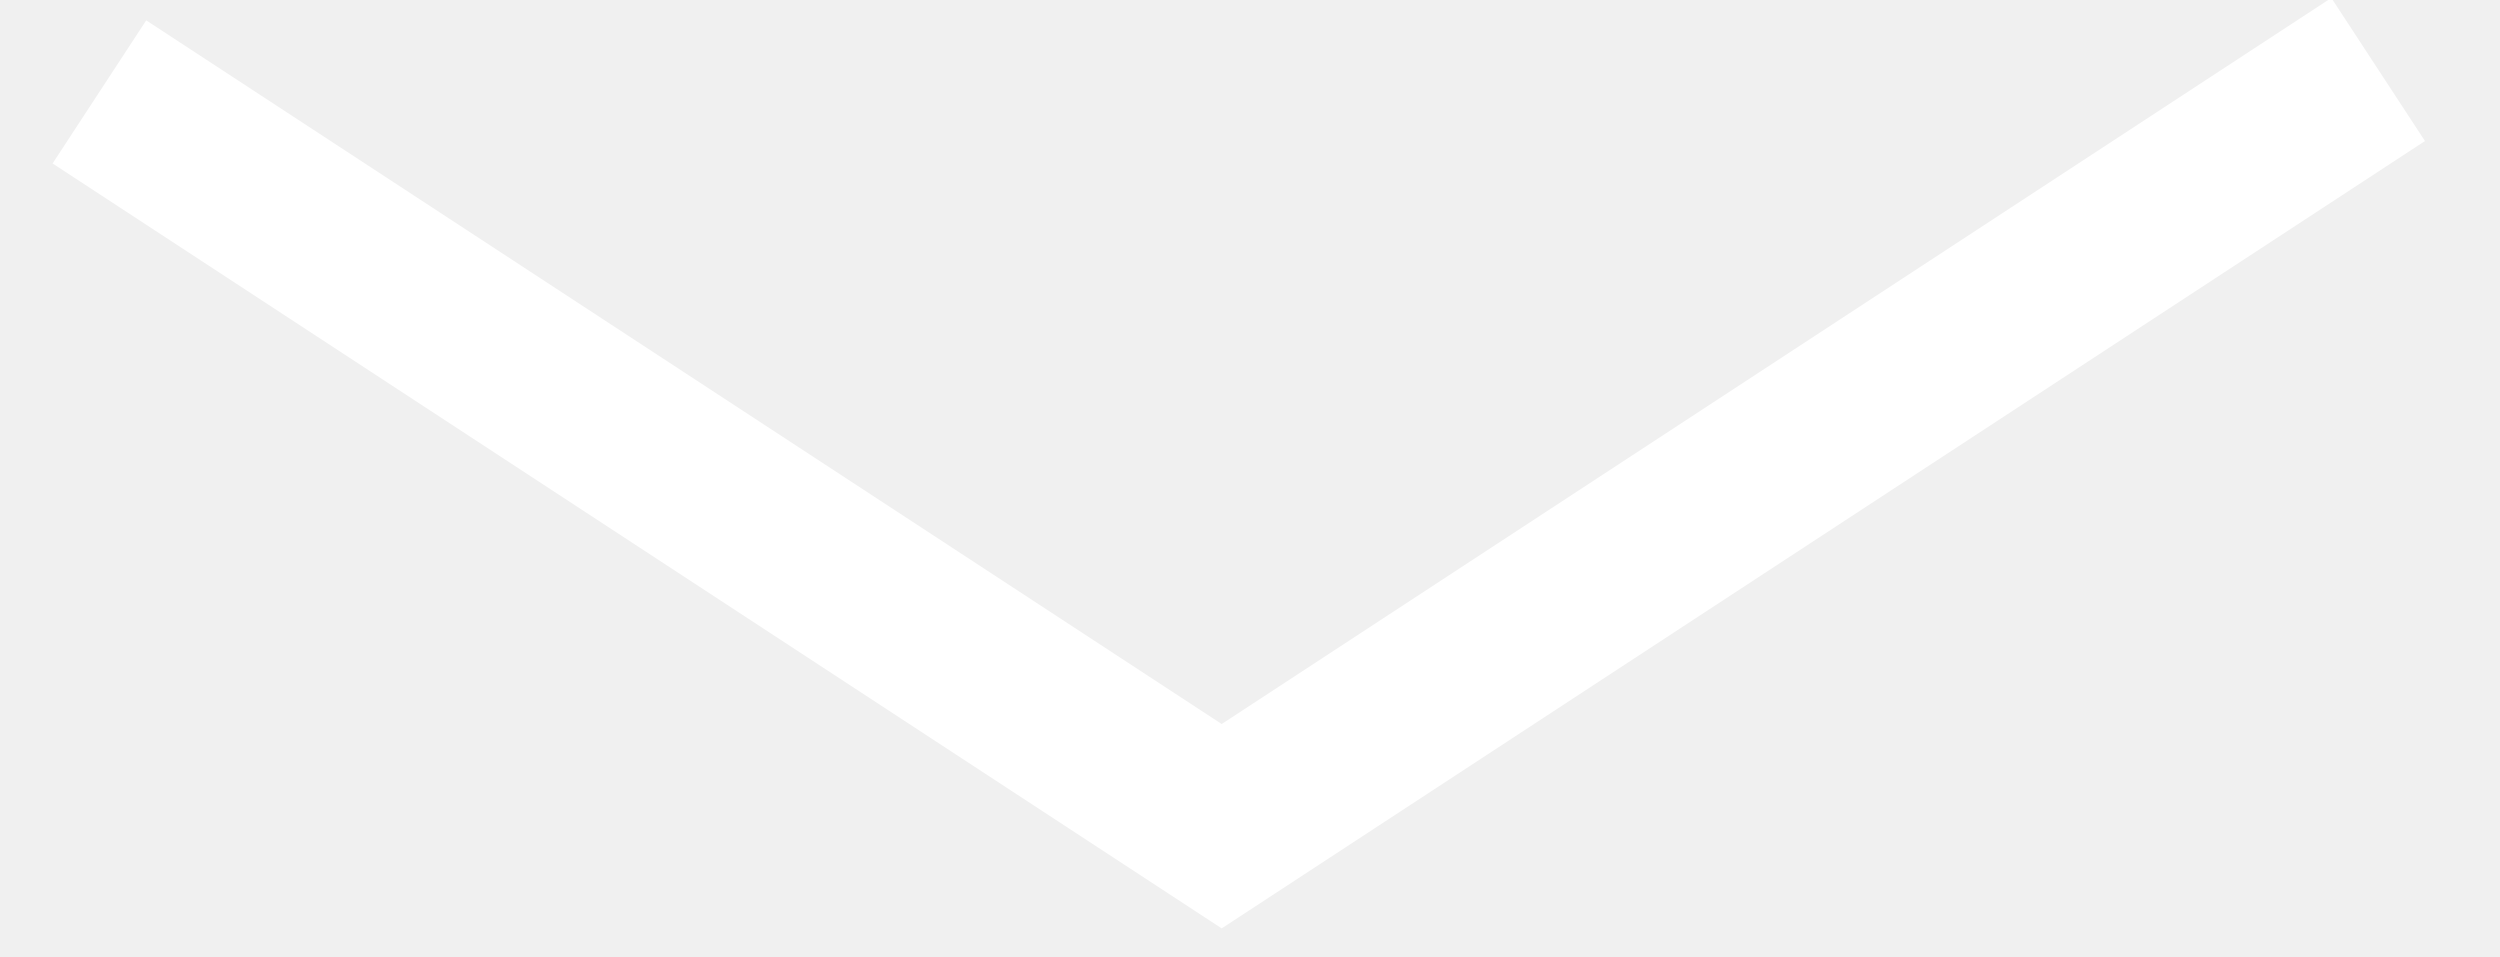
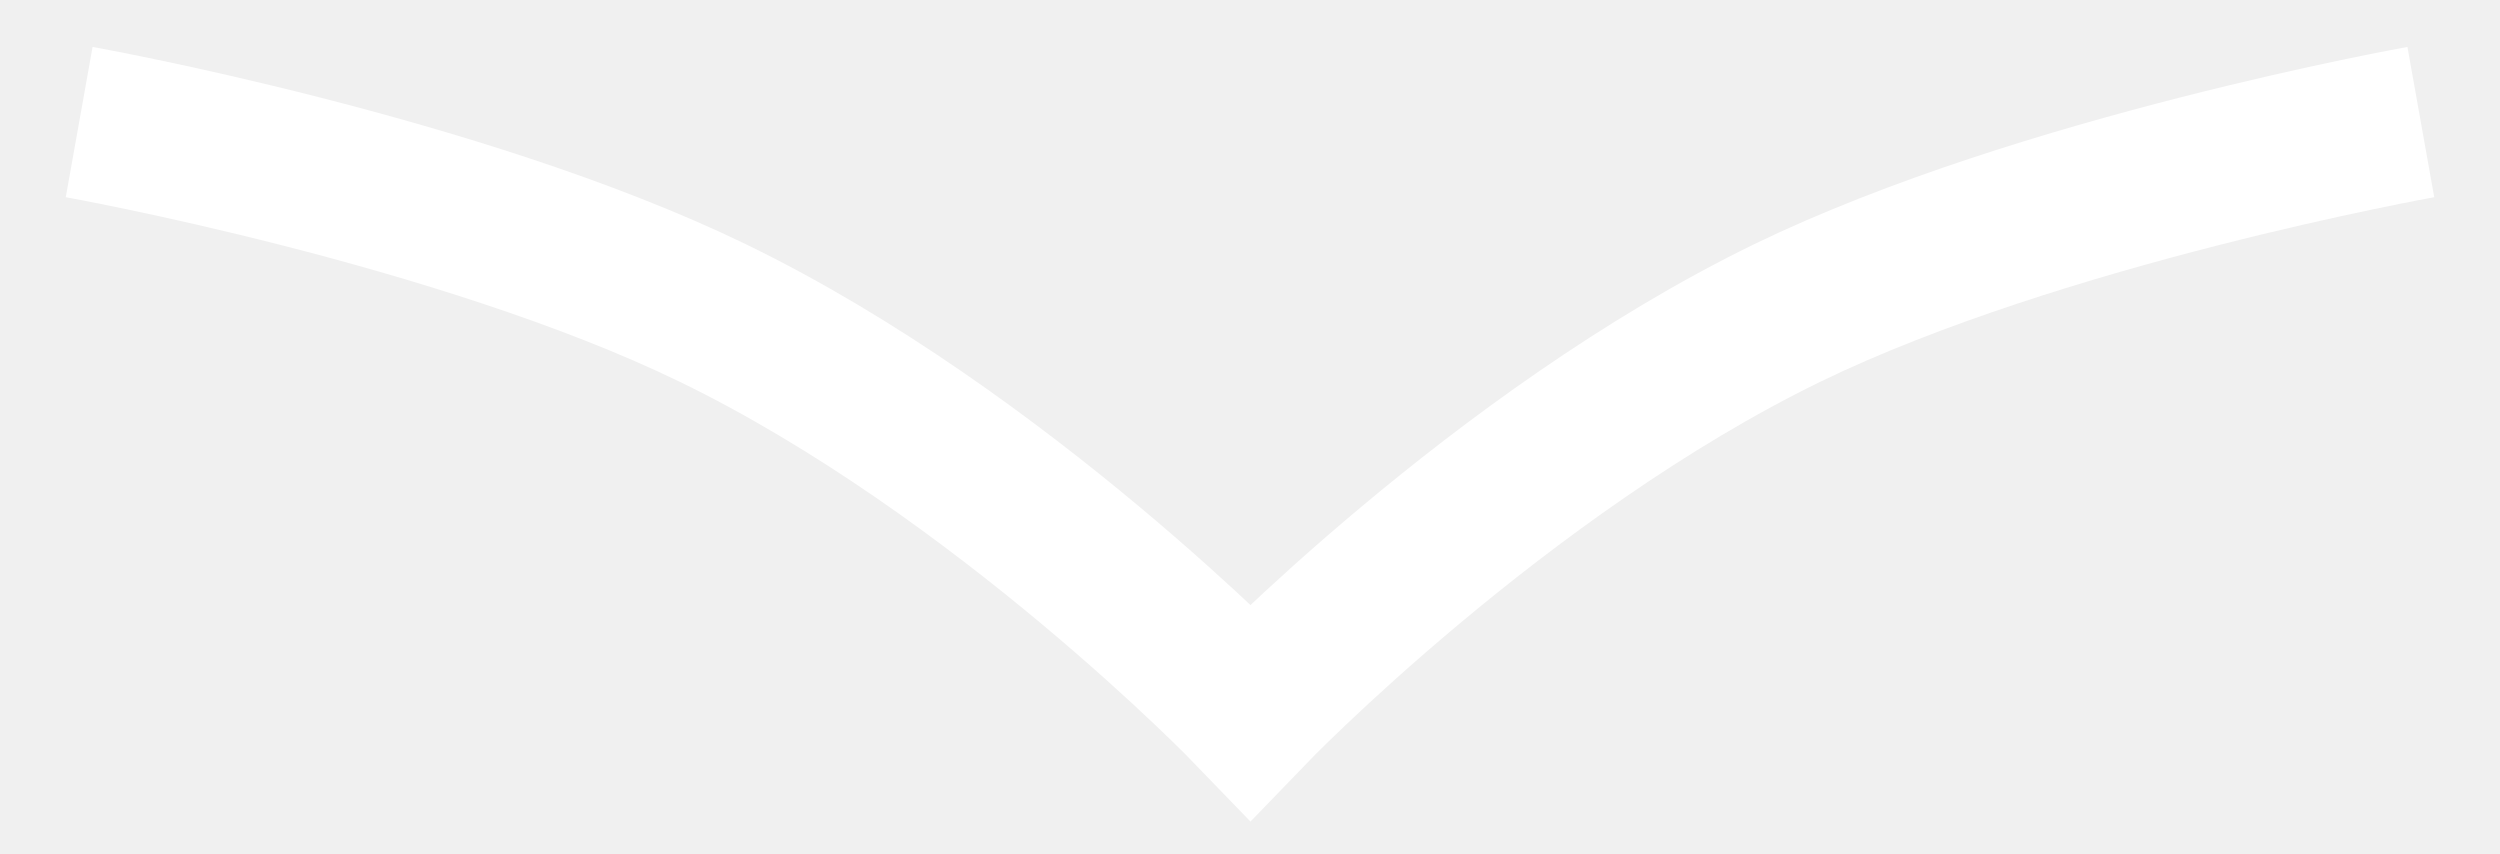
- <svg xmlns="http://www.w3.org/2000/svg" version="1.1" id="Layer_1" x="0px" y="0px" viewBox="0 0 233.9 89.5" style="enable-background:new 0 0 233.9 89.5;" xml:space="preserve">
+ <svg xmlns="http://www.w3.org/2000/svg" version="1.1" id="Layer_1" x="0px" y="0px" viewBox="0 0 262.1 89.5" style="enable-background:new 0 0 262.1 89.5;" xml:space="preserve">
  <style type="text/css">
	.st0{fill:none;stroke:#FFFFFF;stroke-width:16;}
</style>
-   <polyline class="st0" points="222.5,6.5 114.3,77.3 9.3,8.6 " />
+   <path class="st0" d="M253.8,12.8c0,0-39.8,7.1-66.4,20c-30.2,14.7-56.3,41.8-56.3,41.8S105,47.5,74.7,32.8  c-26.6-12.9-66.4-20-66.4-20" />
</svg>
